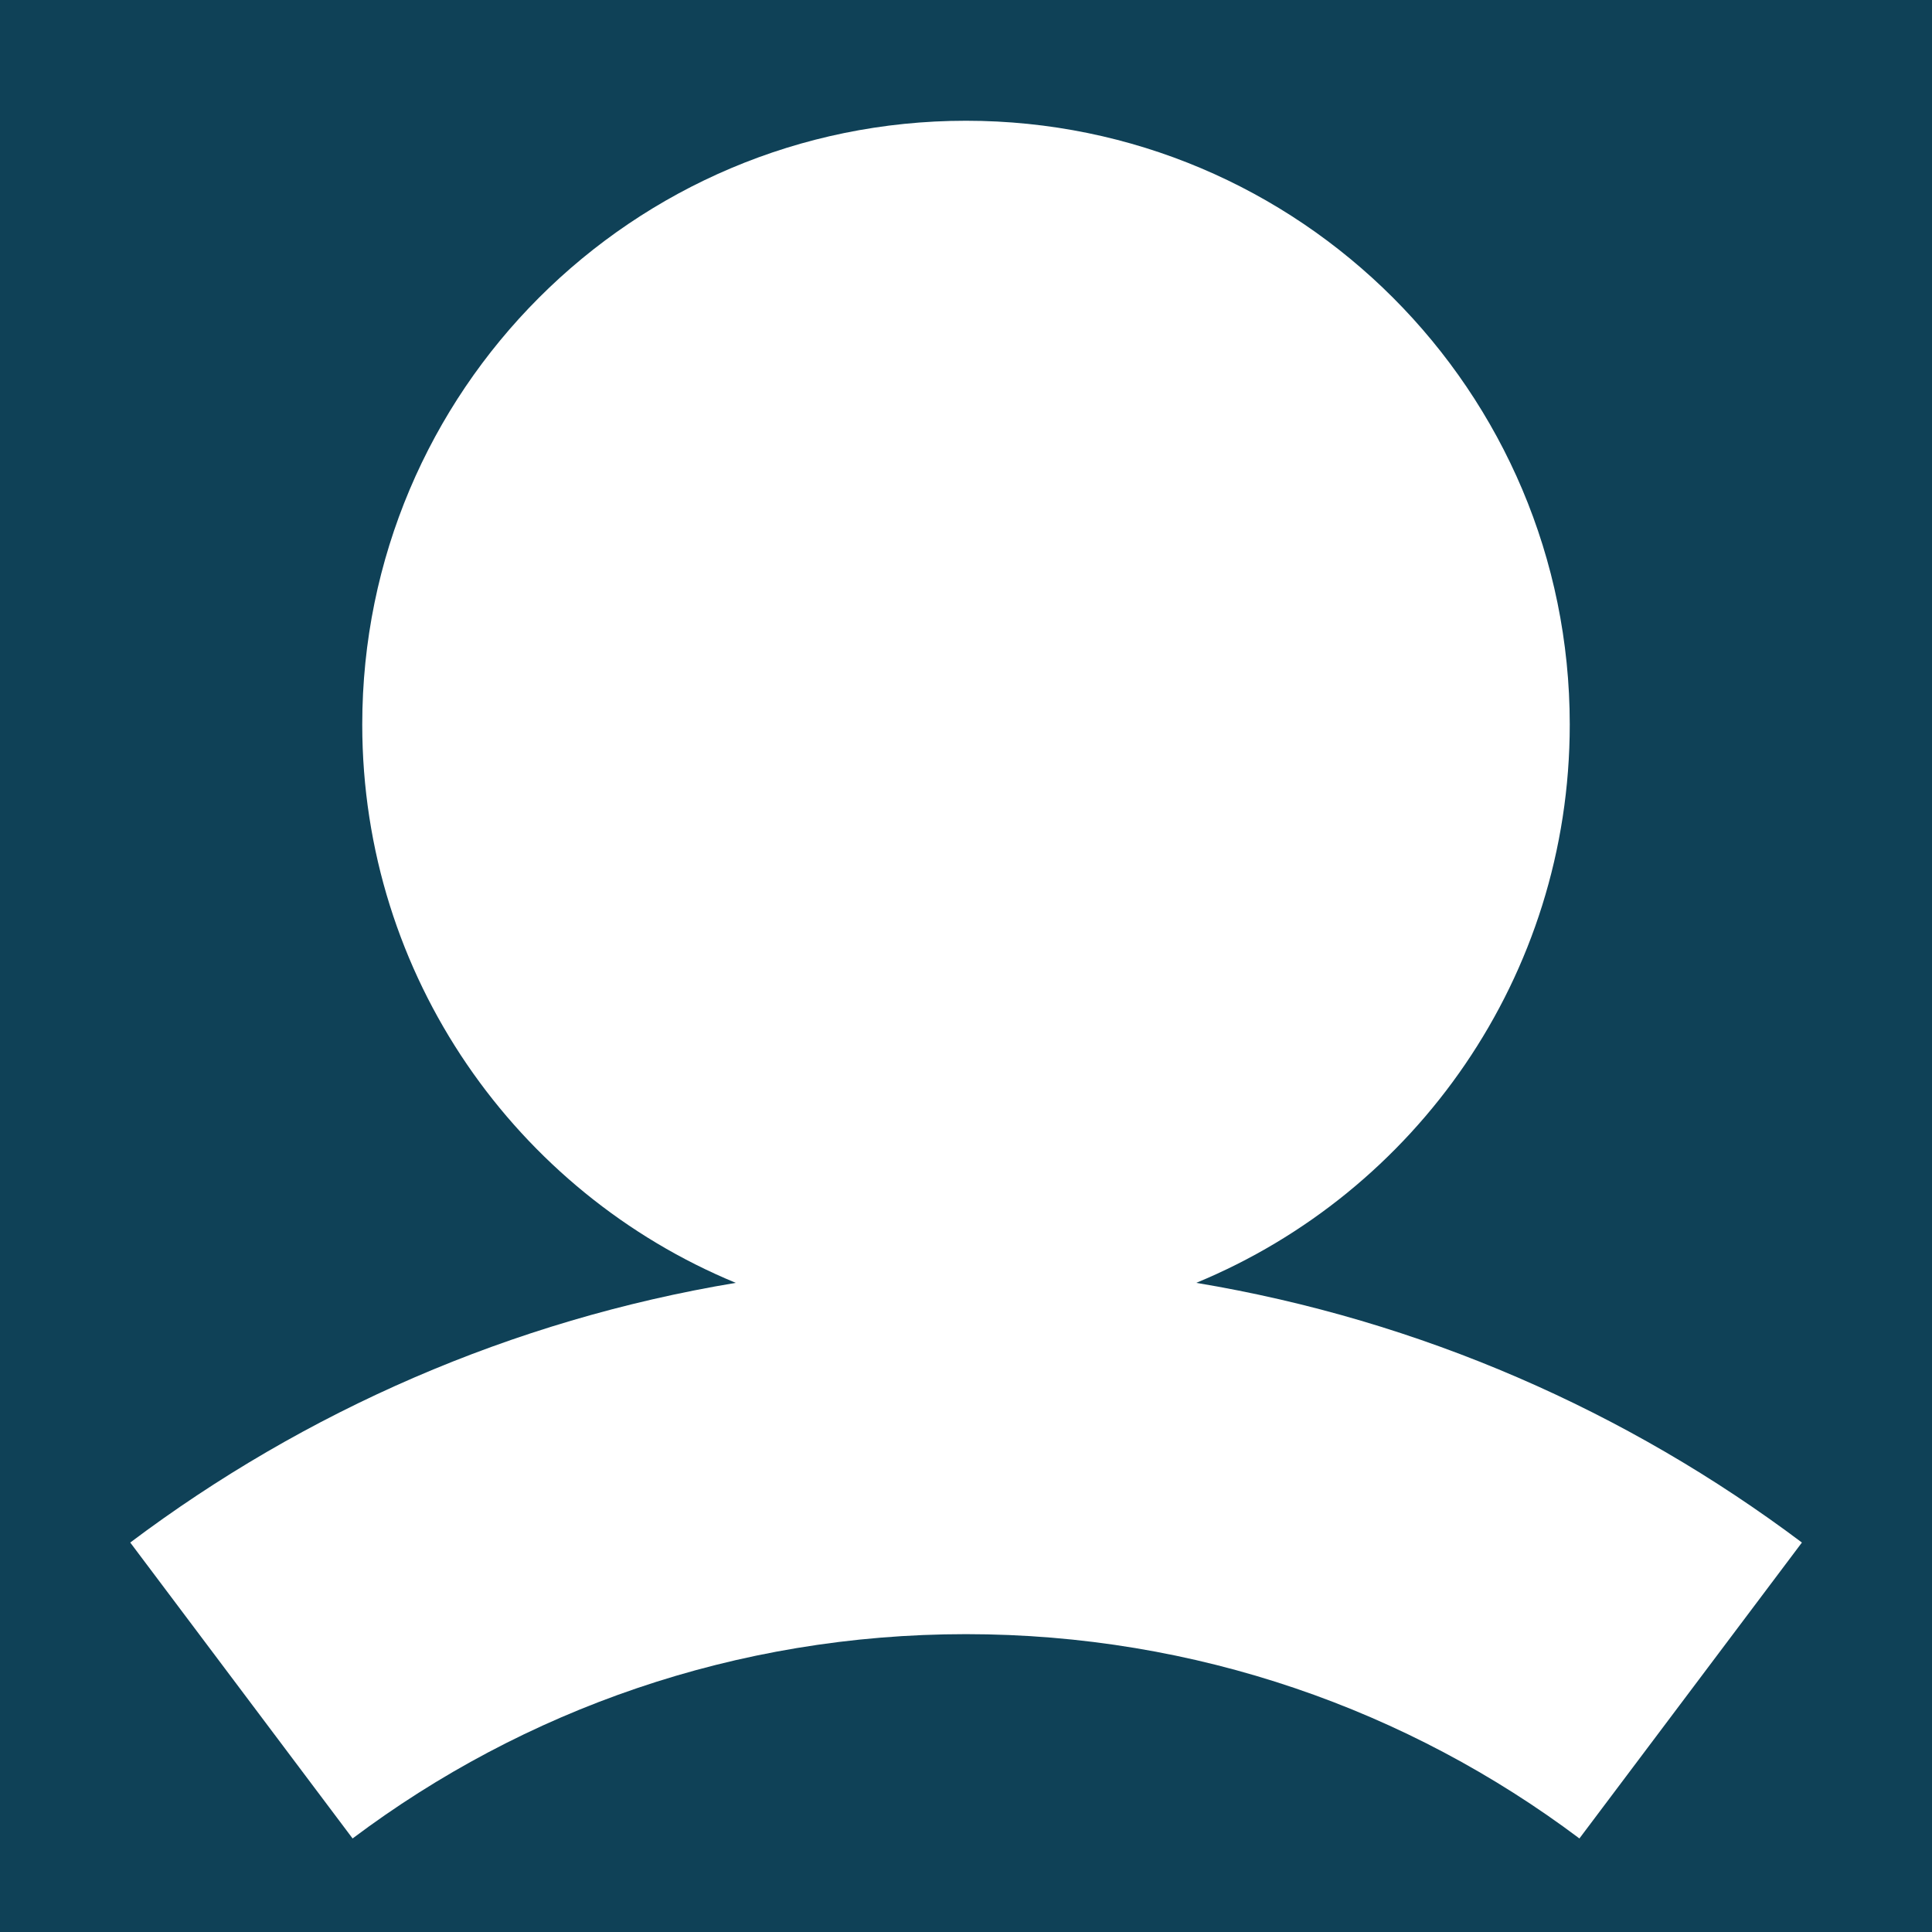
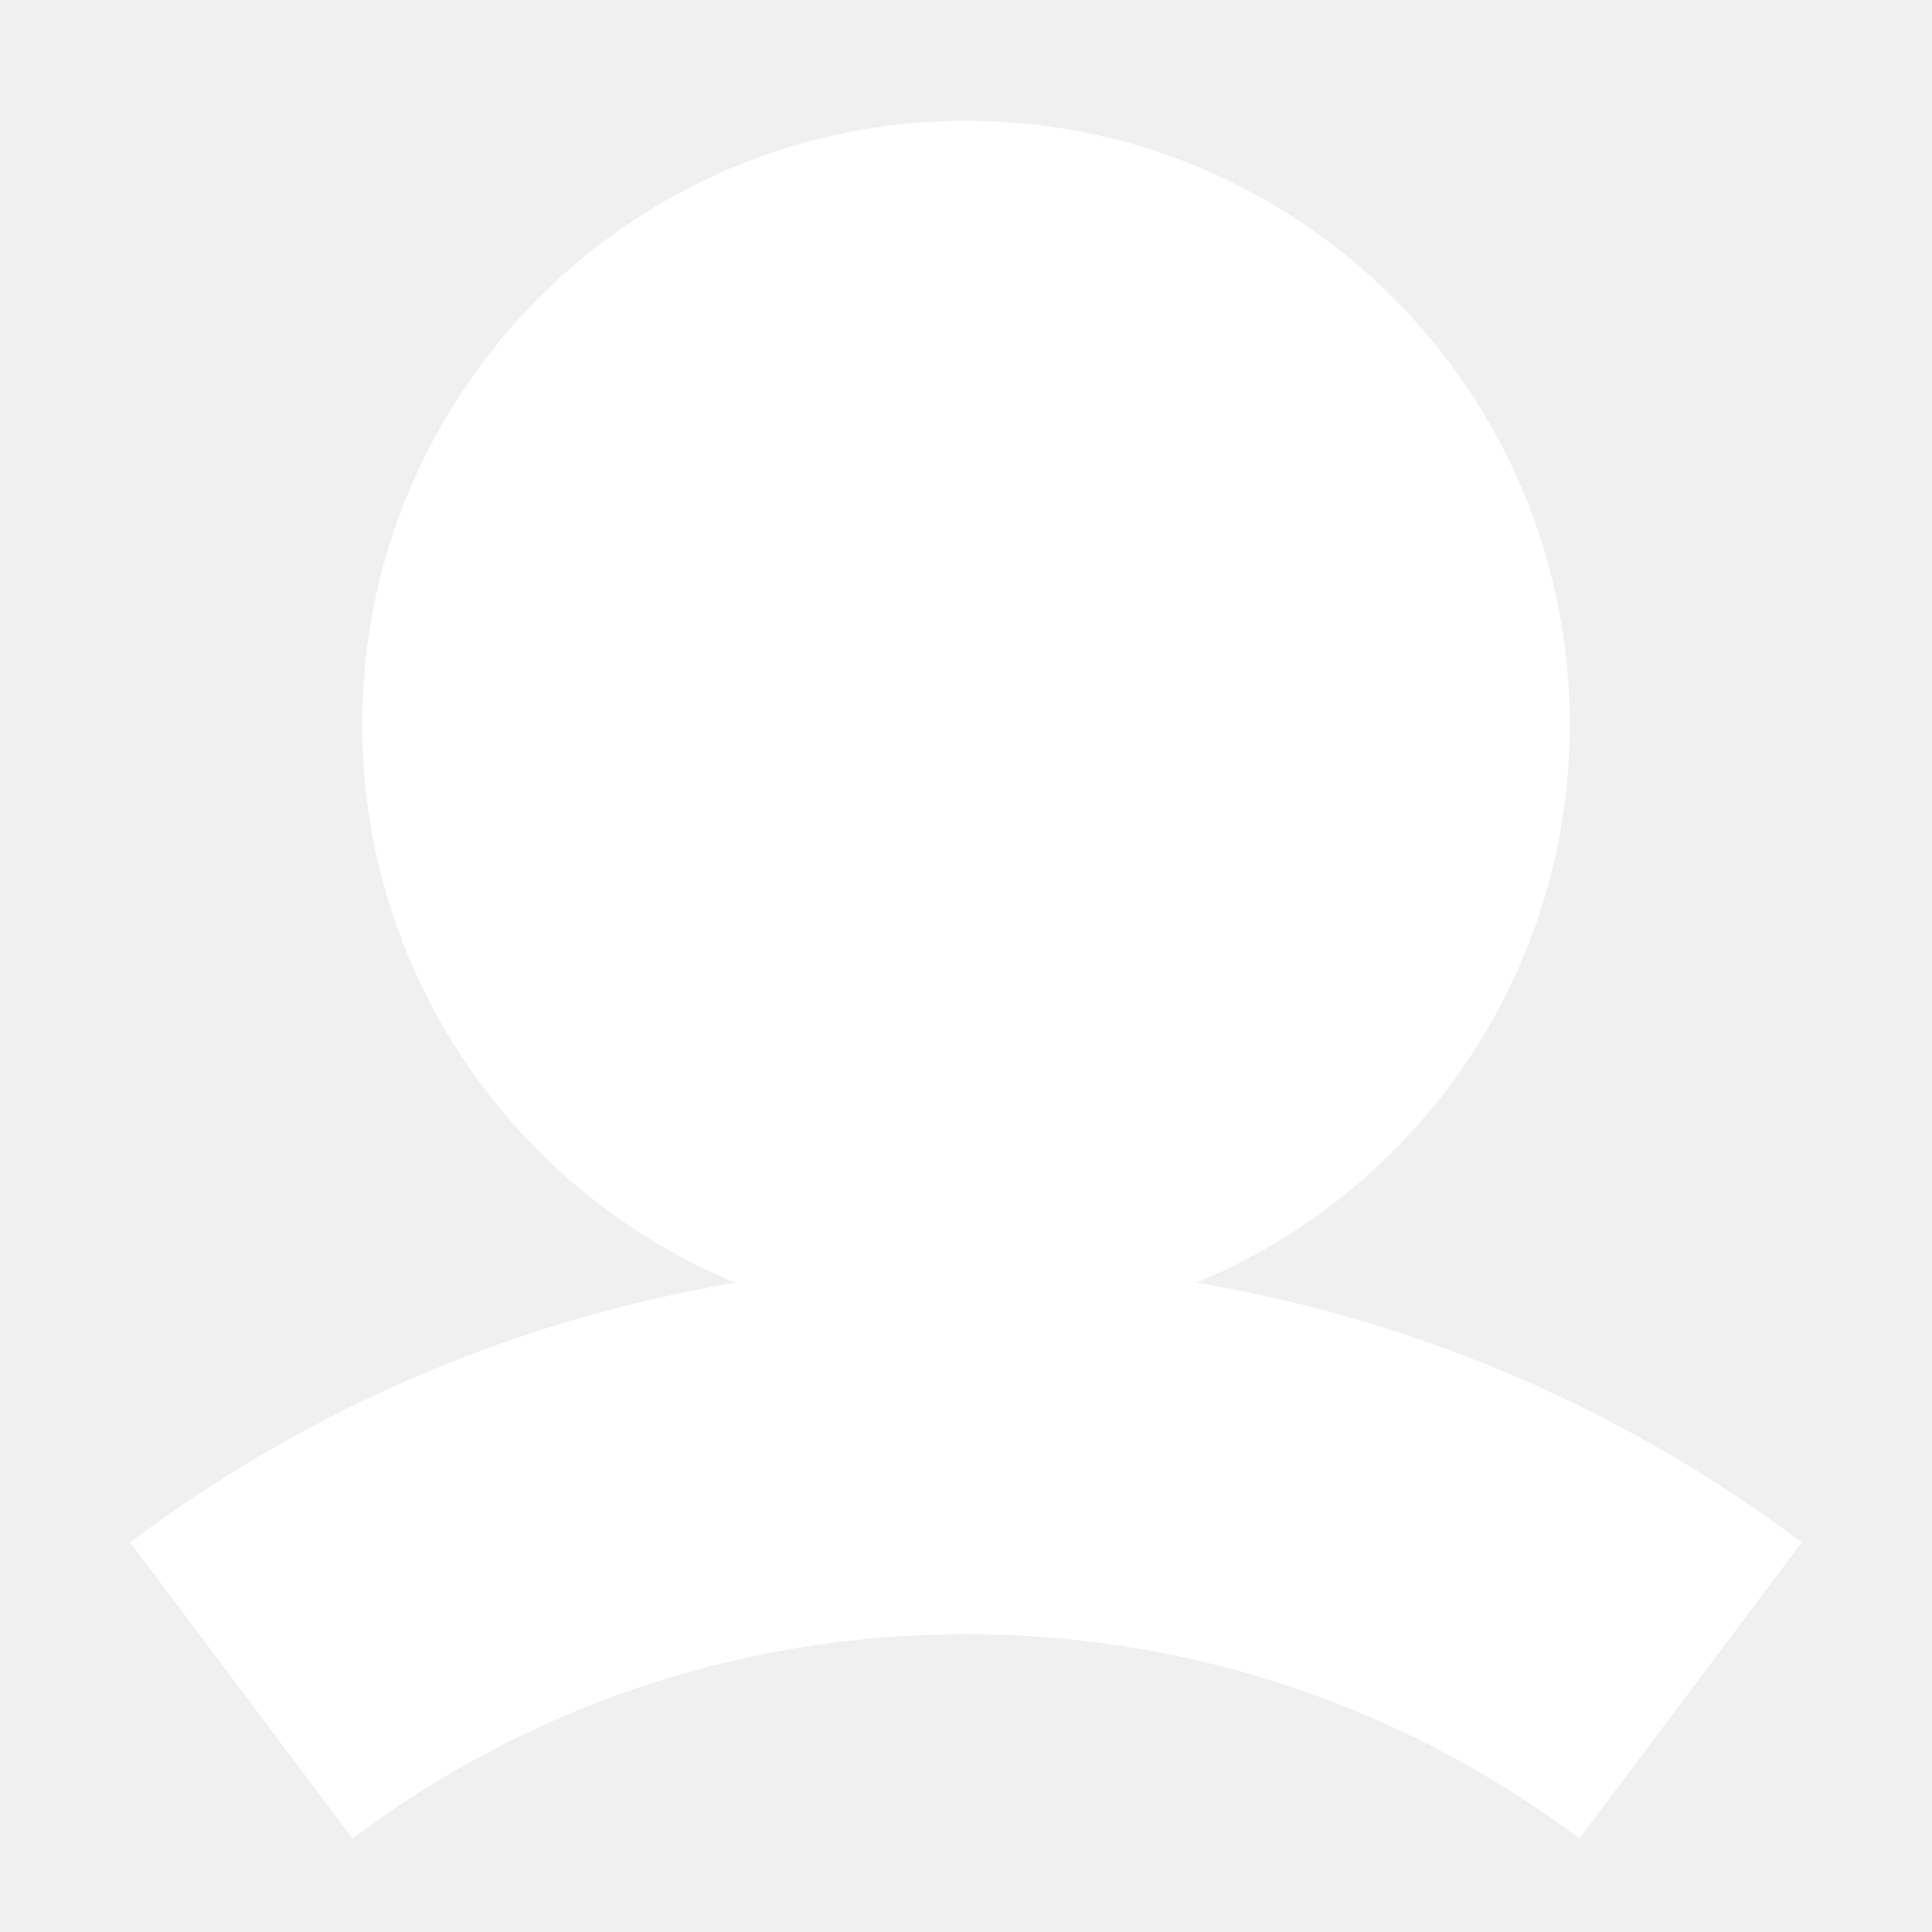
<svg xmlns="http://www.w3.org/2000/svg" width="12" height="12" viewBox="0 0 12 12" fill="none">
-   <rect width="12" height="12" fill="#E5E5E5" />
-   <rect x="-1188" y="-31" width="1280" height="74" fill="#073042" />
-   <g filter="url(#filter0_d_1_11614)">
-     <rect x="-78" y="-10" width="100" height="32" rx="16" fill="#073042" />
-   </g>
-   <rect x="-7" y="-7" width="26" height="26" rx="13" fill="#0F4157" />
-   <path fill-rule="evenodd" clip-rule="evenodd" d="M7.43 7.968C8.792 7.406 9.75 6.065 9.75 4.5C9.75 2.429 8.071 0.75 6 0.75C3.929 0.75 2.25 2.429 2.25 4.5C2.25 6.065 3.209 7.406 4.57 7.968C3.176 8.2 1.893 8.766 0.809 9.581L2.19 11.419C3.251 10.622 4.569 10.15 6 10.15C7.431 10.15 8.749 10.622 9.81 11.419L11.192 9.581C10.107 8.766 8.825 8.2 7.43 7.968Z" fill="white" />
-   <defs>
-     <filter id="filter0_d_1_11614" x="-92" y="-21" width="128" height="60" filterUnits="userSpaceOnUse" color-interpolation-filters="sRGB">
-       <feFlood flood-opacity="0" result="BackgroundImageFix" />
-       <feColorMatrix in="SourceAlpha" type="matrix" values="0 0 0 0 0 0 0 0 0 0 0 0 0 0 0 0 0 0 127 0" result="hardAlpha" />
-       <feOffset dy="3" />
-       <feGaussianBlur stdDeviation="7" />
-       <feColorMatrix type="matrix" values="0 0 0 0 0 0 0 0 0 0 0 0 0 0 0 0 0 0 0.08 0" />
-       <feBlend mode="normal" in2="BackgroundImageFix" result="effect1_dropShadow_1_11614" />
-       <feBlend mode="normal" in="SourceGraphic" in2="effect1_dropShadow_1_11614" result="shape" />
-     </filter>
-   </defs>
+   <path fill-rule="evenodd" clip-rule="evenodd" d="M7.43 7.967C8.791 7.405 9.75 6.064 9.75 4.5C9.75 2.429 8.071 0.75 6 0.75C3.928 0.75 2.25 2.429 2.25 4.5C2.25 6.065 3.208 7.405 4.569 7.968C3.175 8.2 1.892 8.766 0.808 9.58L2.19 11.419C3.251 10.622 4.568 10.15 6 10.15C7.431 10.15 8.748 10.622 9.81 11.419L11.191 9.58C10.107 8.766 8.824 8.2 7.43 7.967Z" fill="white" />
</svg>
